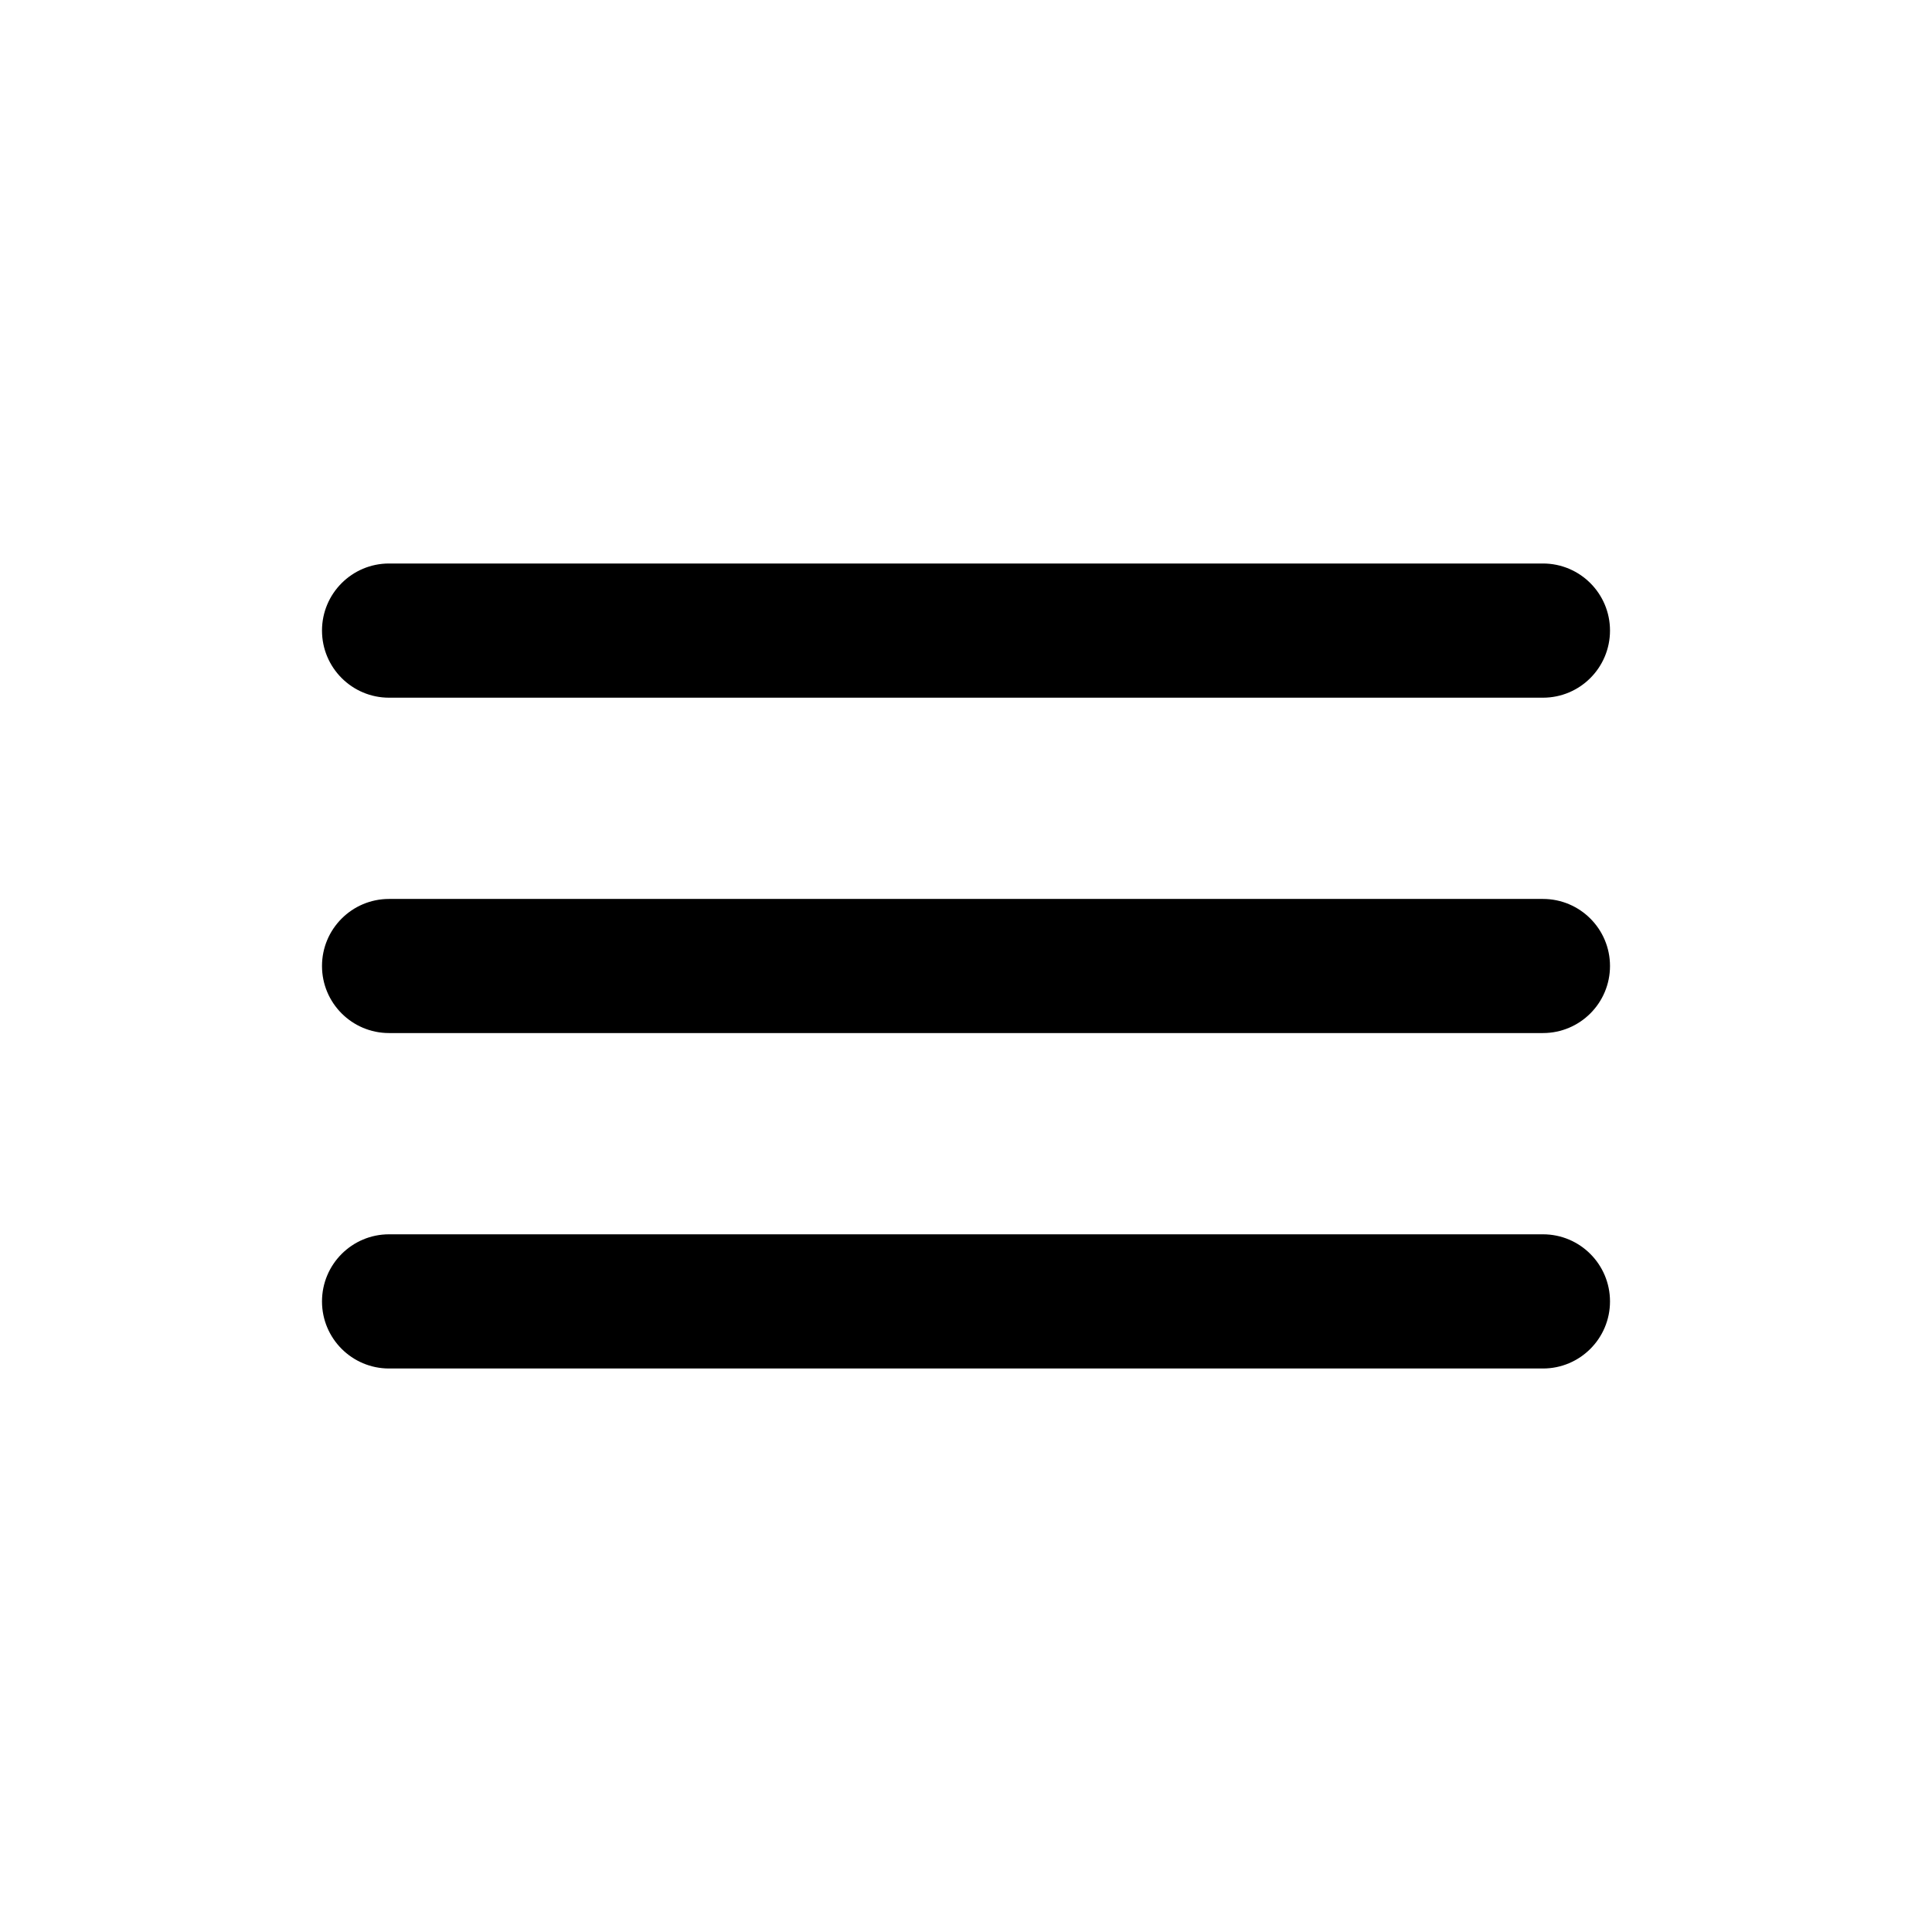
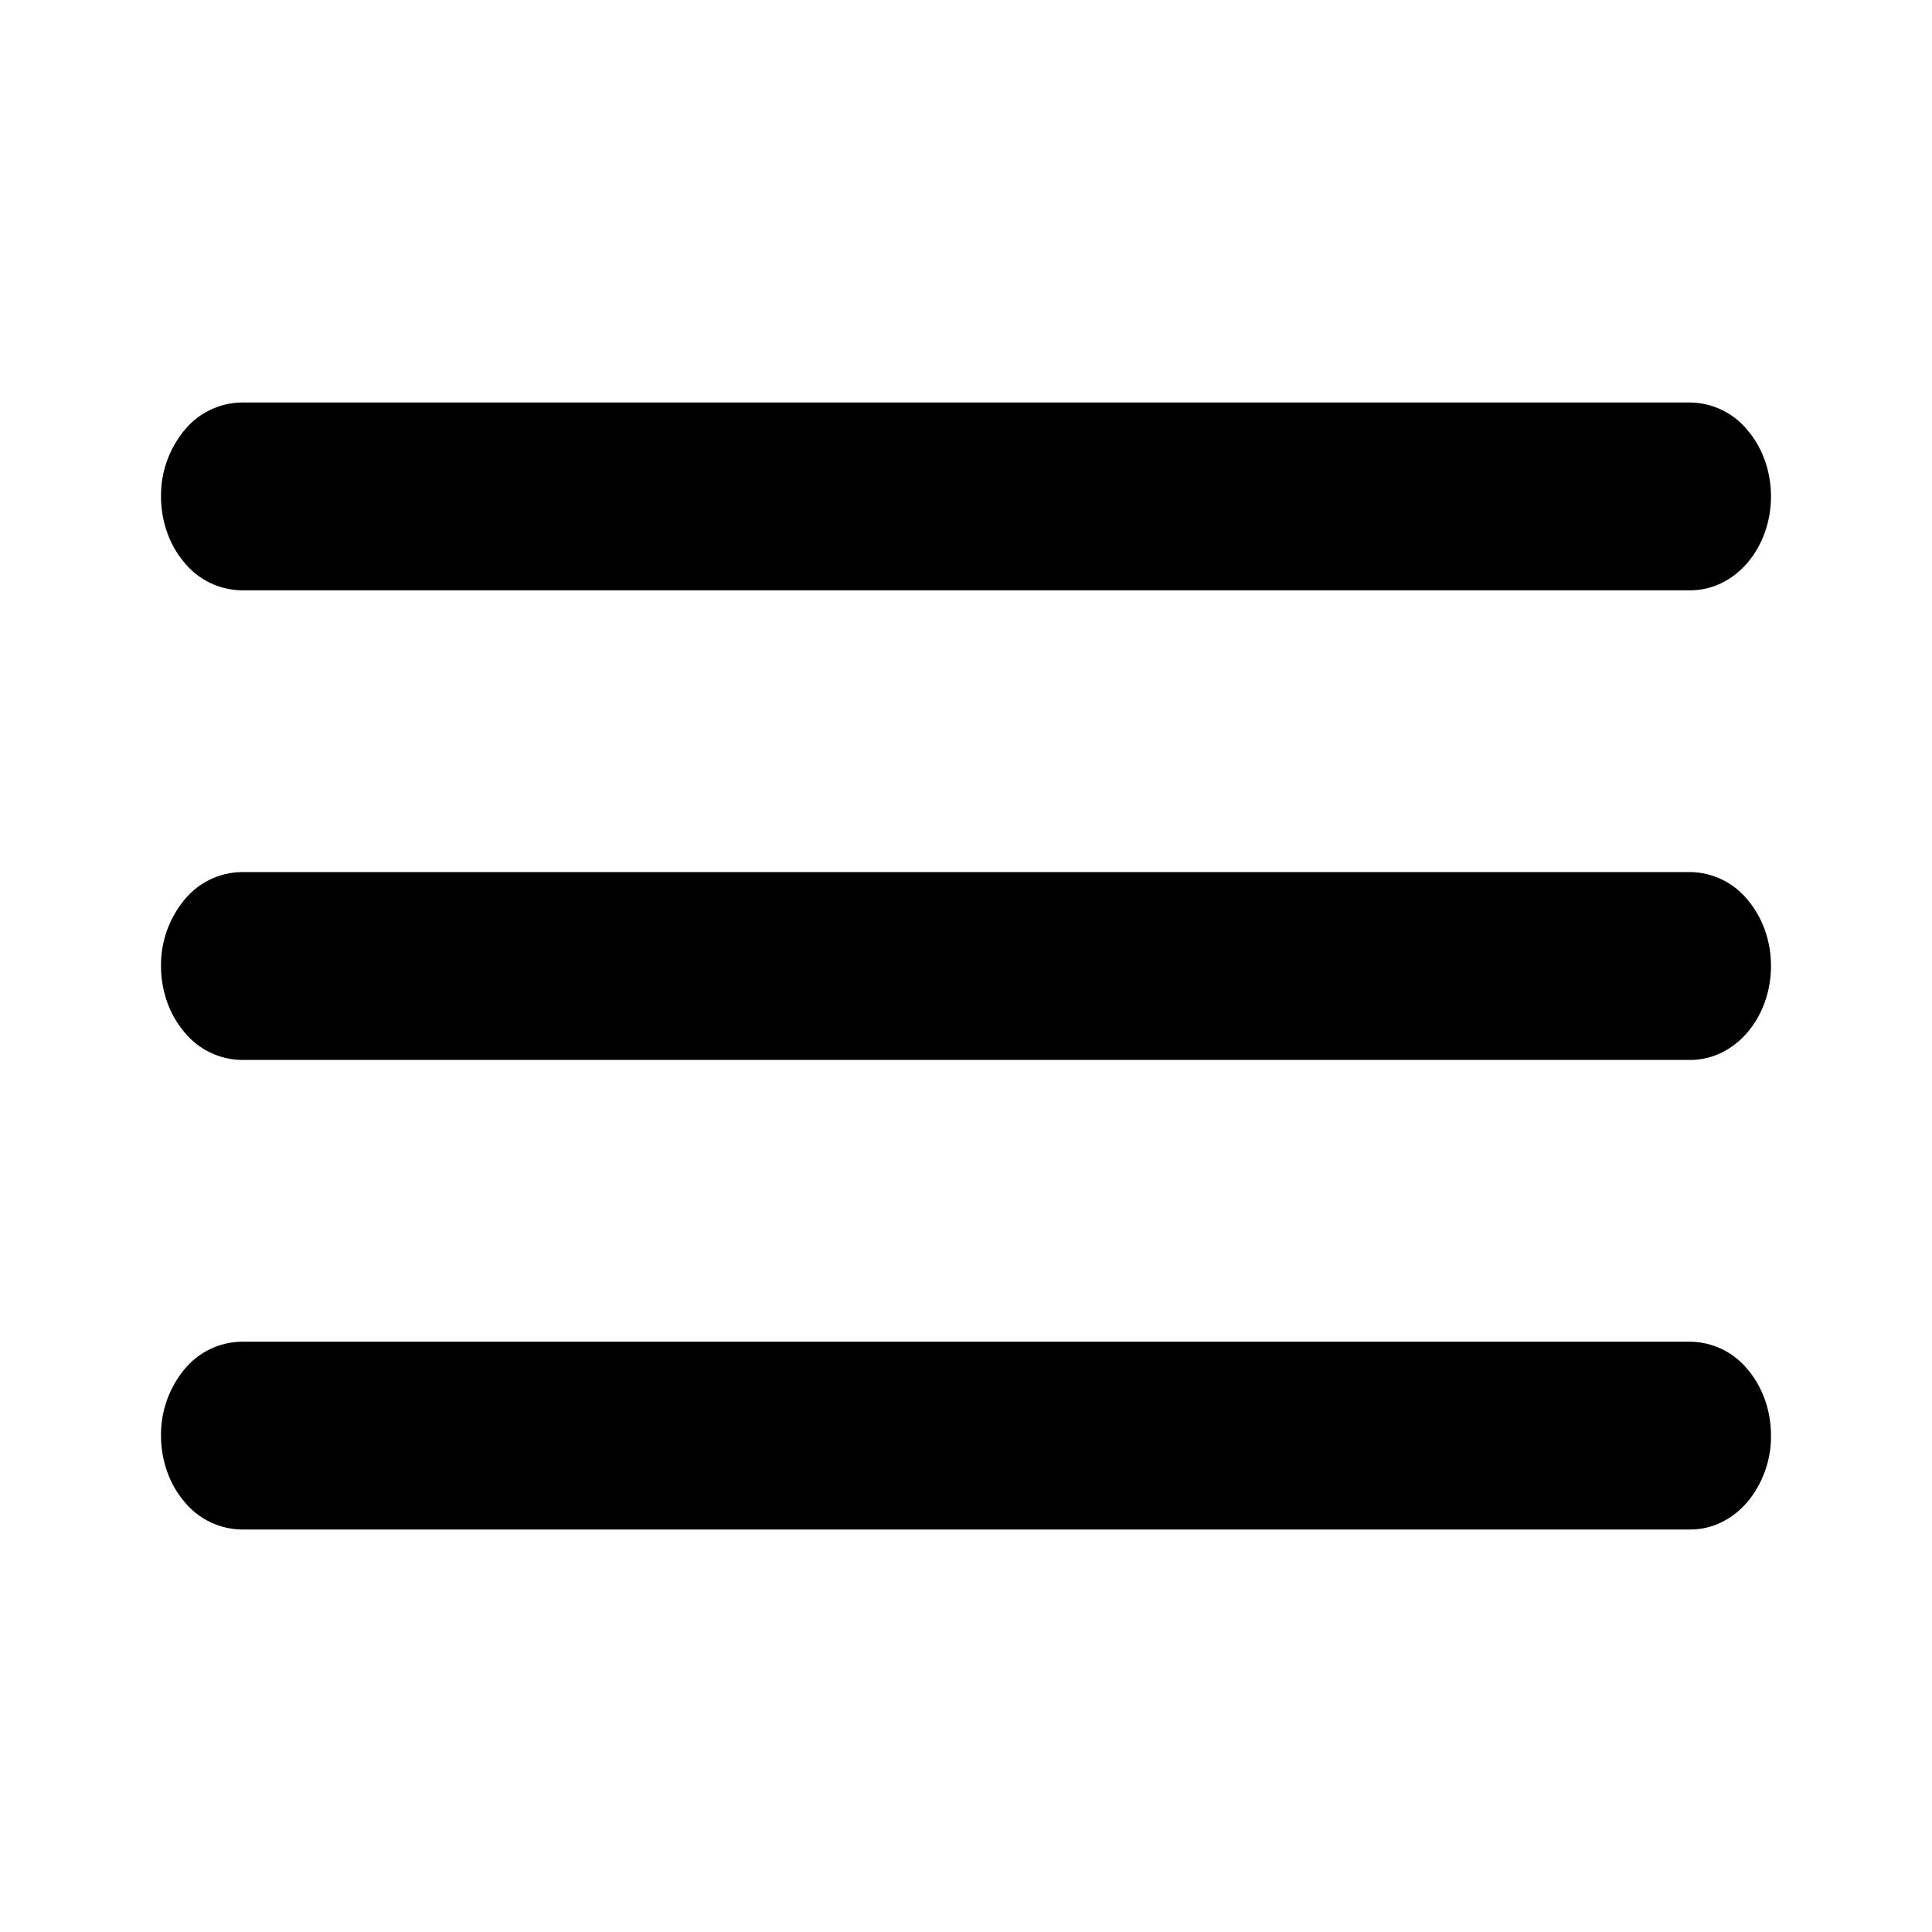
- <svg xmlns="http://www.w3.org/2000/svg" width="24" height="24" viewBox="0 0 24 24" fill="none">
-   <path d="M4 16.167C4 16.627 4.373 17 4.833 17H19.167C19.627 17 20 16.627 20 16.167C20 15.706 19.627 15.333 19.167 15.333H4.833C4.373 15.333 4 15.706 4 16.167ZM4 12C4 12.46 4.373 12.833 4.833 12.833H19.167C19.627 12.833 20 12.46 20 12C20 11.54 19.627 11.167 19.167 11.167H4.833C4.373 11.167 4 11.54 4 12ZM4.833 7C4.373 7 4 7.373 4 7.833C4 8.294 4.373 8.667 4.833 8.667H19.167C19.627 8.667 20 8.294 20 7.833C20 7.373 19.627 7 19.167 7H4.833Z" fill="currentColor" />
+ <svg xmlns="http://www.w3.org/2000/svg" width="24" height="24" fill="currentColor" viewBox="0 0 24 24">
+   <path d="M3 7.333h18c.265 0 .52-.123.707-.341.188-.22.293-.516.293-.825 0-.31-.105-.606-.293-.825A.934.934 0 0 0 21 5H3a.934.934 0 0 0-.707.342A1.272 1.272 0 0 0 2 6.167c0 .31.105.606.293.825A.934.934 0 0 0 3 7.333Zm18 9.334H3a.934.934 0 0 0-.707.341 1.272 1.272 0 0 0-.293.825c0 .31.105.607.293.825A.934.934 0 0 0 3 19h18c.265 0 .52-.123.707-.342a1.27 1.27 0 0 0 .293-.825c0-.31-.105-.606-.293-.825a.934.934 0 0 0-.707-.341Zm0-5.834H3a.934.934 0 0 0-.707.342A1.272 1.272 0 0 0 2 12c0 .31.105.606.293.825a.934.934 0 0 0 .707.342h18c.265 0 .52-.123.707-.342.188-.219.293-.516.293-.825 0-.31-.105-.606-.293-.825a.934.934 0 0 0-.707-.342Z" />
</svg>
